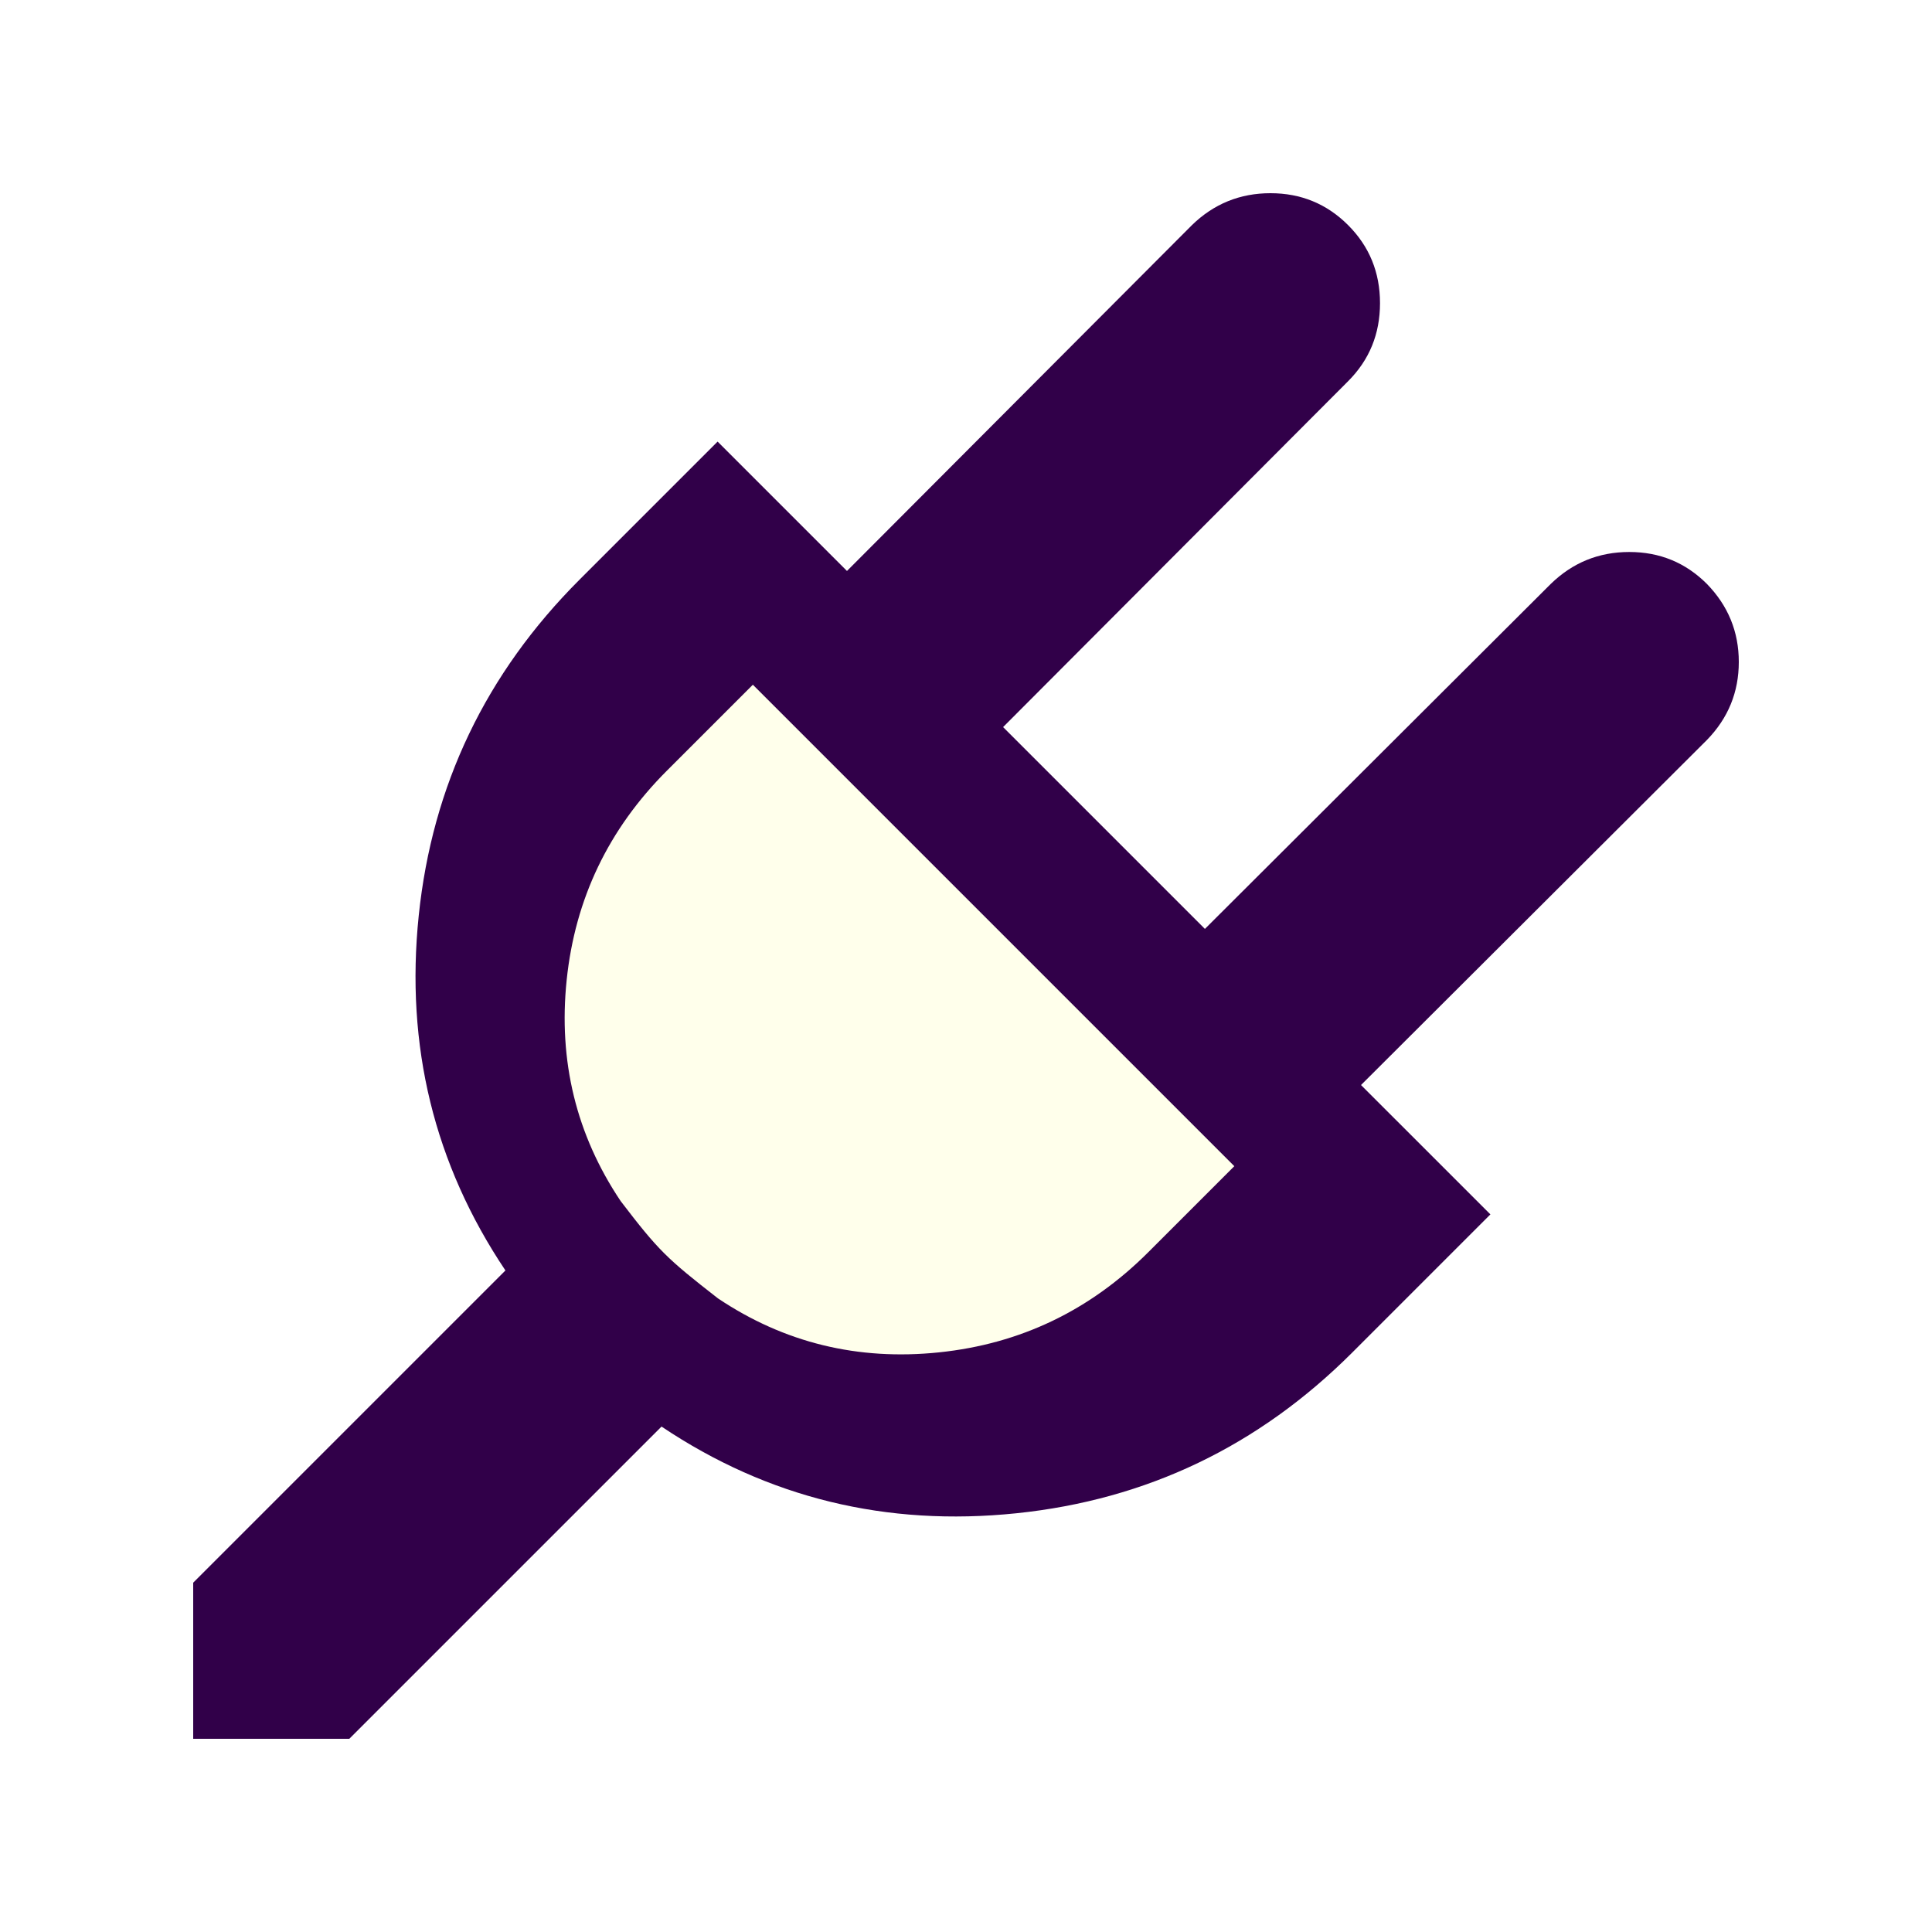
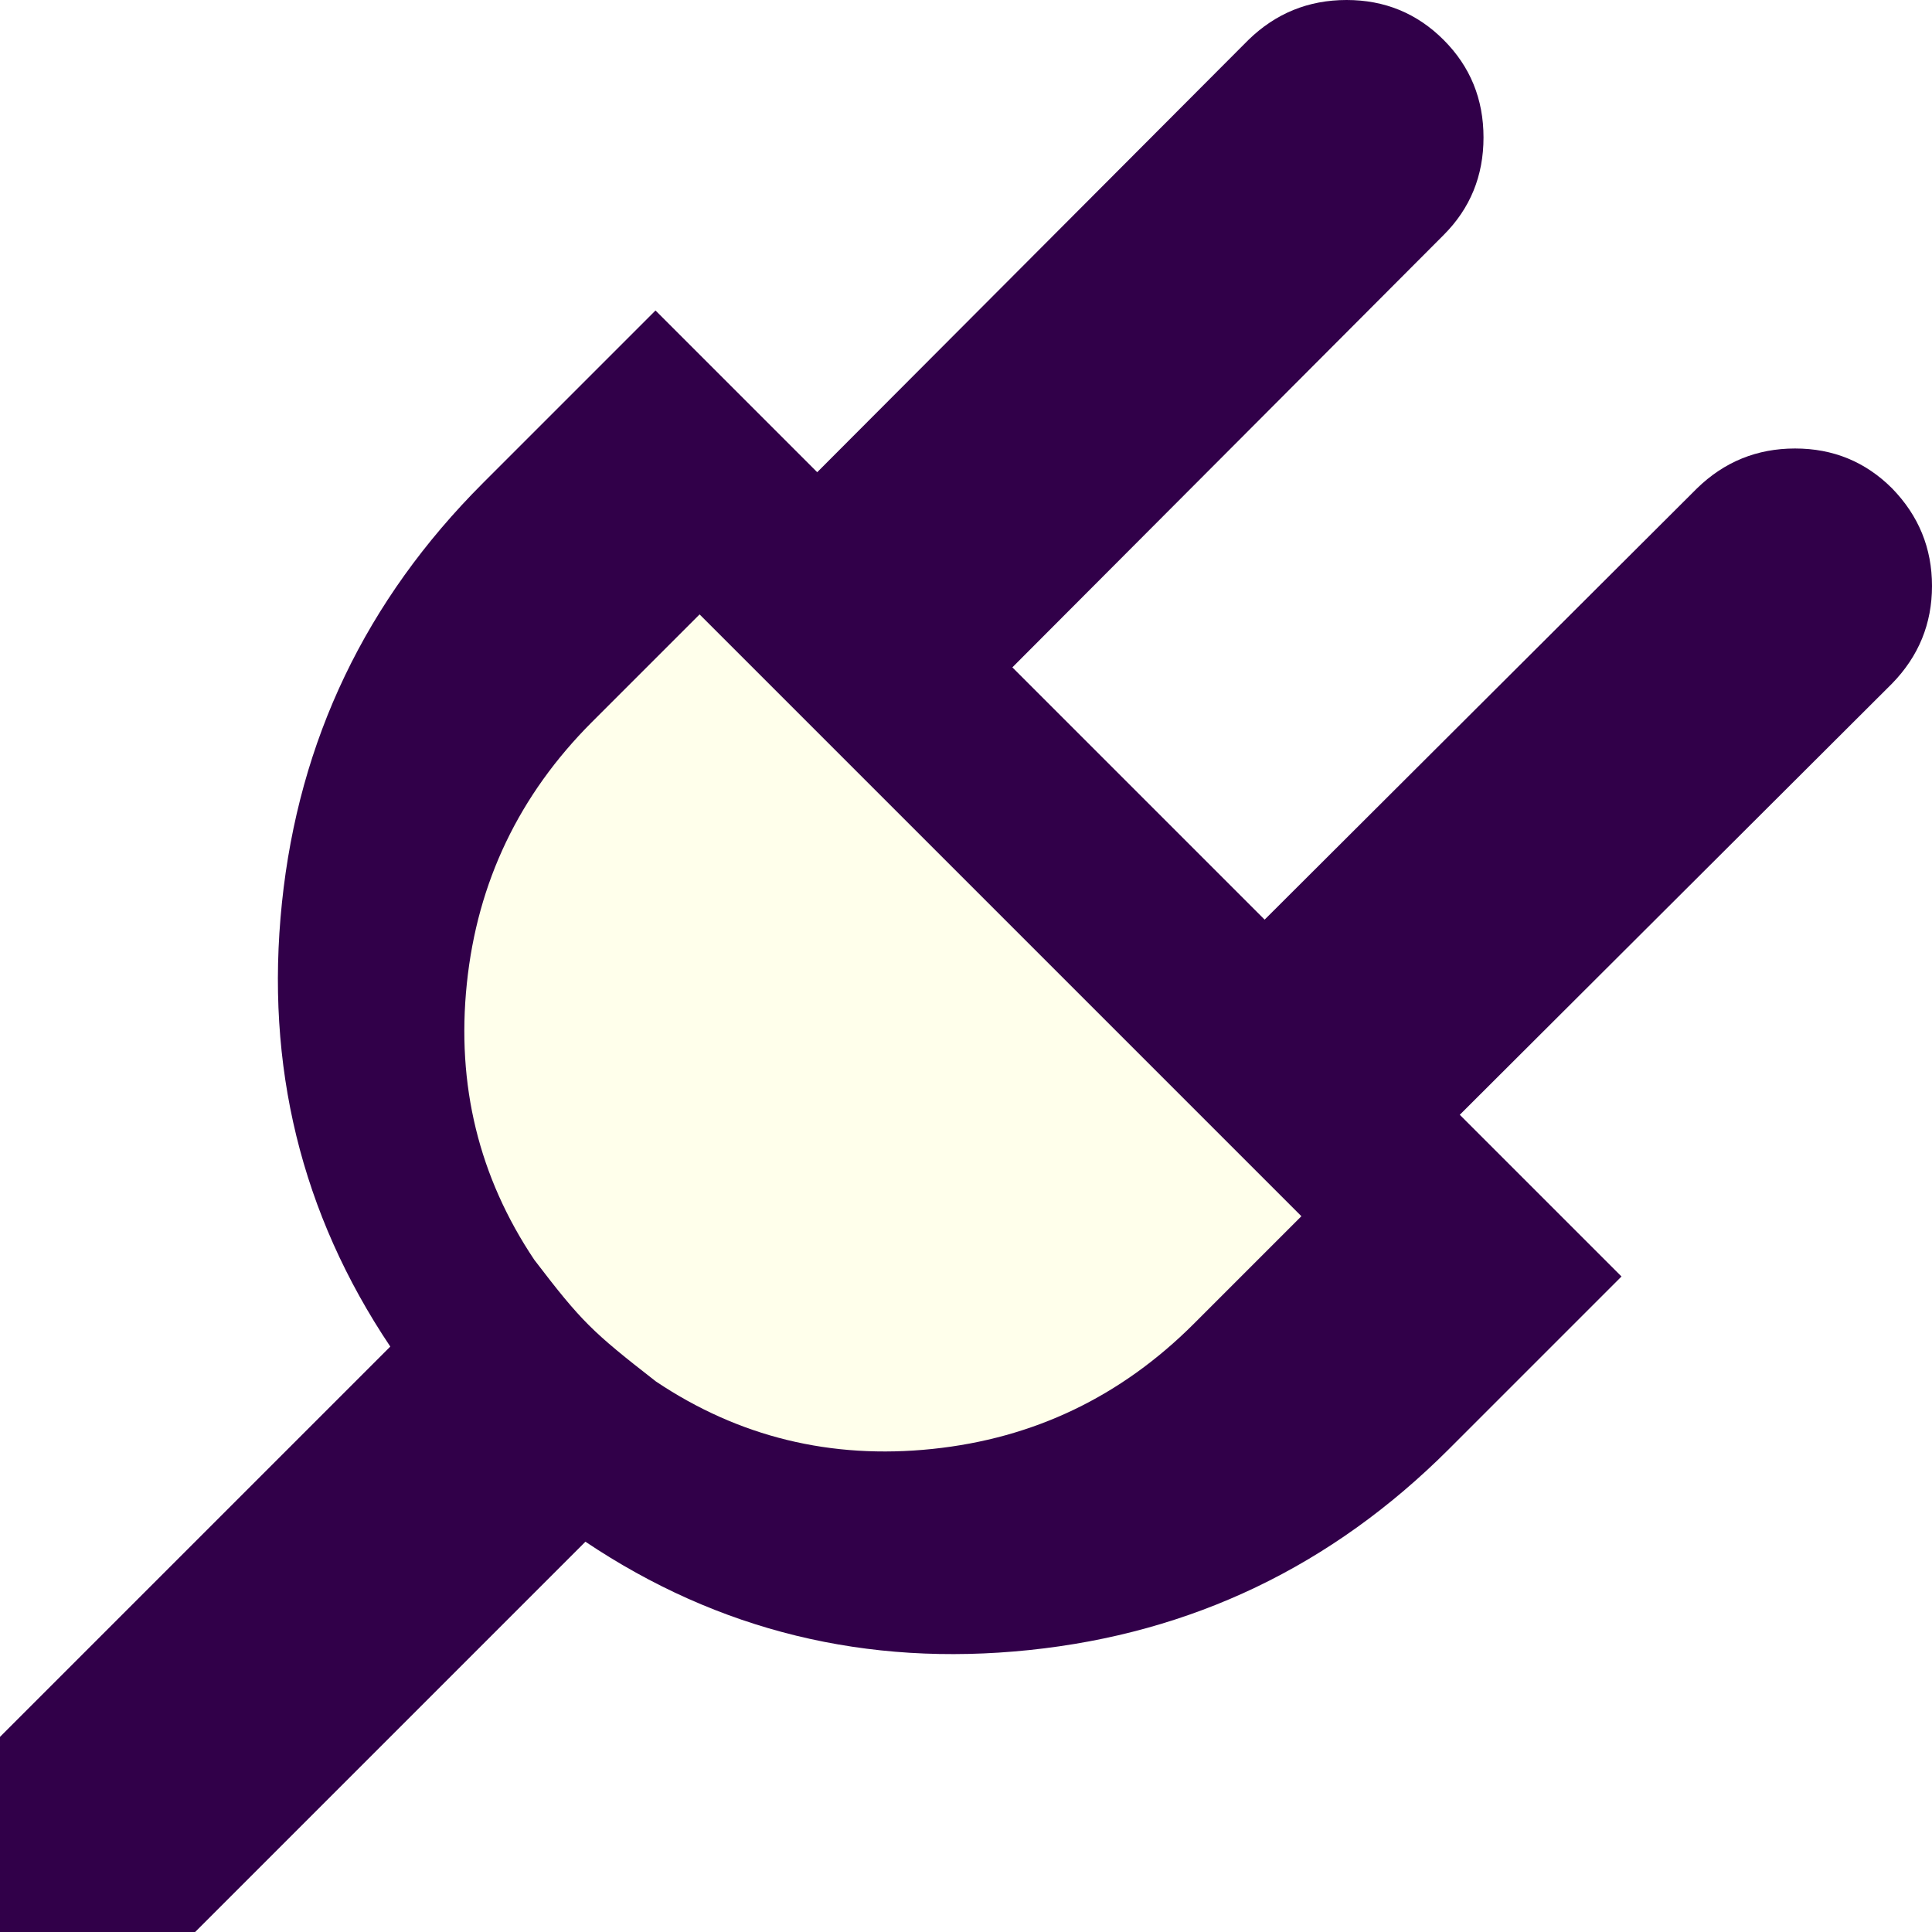
<svg xmlns="http://www.w3.org/2000/svg" width="100" height="100" viewBox="0 0 100 100" version="1.1" id="svg4">
  <defs id="defs8">
    <filter style="color-interpolation-filters:sRGB;" id="filter826">
      <feFlood flood-opacity="0.498" flood-color="rgb(0,0,0)" result="flood" id="feFlood816" />
      <feComposite in="flood" in2="SourceGraphic" operator="in" result="composite1" id="feComposite818" />
      <feGaussianBlur in="composite1" stdDeviation="4" result="blur" id="feGaussianBlur820" />
      <feOffset dx="5" dy="5" result="offset" id="feOffset822" />
      <feComposite in="SourceGraphic" in2="offset" operator="over" result="composite2" id="feComposite824" />
    </filter>
  </defs>
-   <path d="M 88.348,30.223 Q 90,31.92 90,34.263 q 0,2.344 -1.652,4.04 L 70.446,56.161 77.143,62.857 70,70 Q 62.723,77.277 52.612,78.326 42.5,79.375 34.241,73.839 L 18.08,90 H 10 V 81.92 L 26.161,65.759 Q 20.625,57.5 21.674,47.388 22.723,37.277 30,30 l 7.143,-7.143 6.696,6.696 17.857,-17.902 Q 63.393,10 65.759,10 q 2.366,0 4.018,1.652 1.652,1.652 1.652,4.04 0,2.388 -1.652,4.04 L 51.92,37.634 62.366,48.08 80.268,30.223 q 1.696,-1.652 4.062,-1.652 2.366,0 4.018,1.652 z" id="path2" style="stroke-width:0.045;fill:#310049;fill-opacity:1;" />
-   <path d="m 63.888,60.361 -4.45,4.45 c -3.022,3.022 -6.634,4.751 -10.833,5.187 -4.2,0.436 -8.015,-0.496 -11.445,-2.795 -2.645,-2.06 -3.073,-2.468 -5.034,-5.034 -2.299,-3.43 -3.231,-7.245 -2.795,-11.445 0.436,-4.2 2.165,-7.811 5.187,-10.833 l 4.45,-4.45 z" id="path2-3" style="fill:#ffffeb;fill-opacity:1;stroke-width:0.045" />
+   <g id="g16" transform="matrix(1.25,0,0,1.25,-12.5,-12.5)" style="stroke-width:0.8">
+     <path d="M 88.348,30.223 Q 90,31.92 90,34.263 q 0,2.344 -1.652,4.04 L 70.446,56.161 77.143,62.857 70,70 Q 62.723,77.277 52.612,78.326 42.5,79.375 34.241,73.839 L 18.08,90 H 10 V 81.92 L 26.161,65.759 Q 20.625,57.5 21.674,47.388 22.723,37.277 30,30 l 7.143,-7.143 6.696,6.696 17.857,-17.902 Q 63.393,10 65.759,10 q 2.366,0 4.018,1.652 1.652,1.652 1.652,4.04 0,2.388 -1.652,4.04 L 51.92,37.634 62.366,48.08 80.268,30.223 q 1.696,-1.652 4.062,-1.652 2.366,0 4.018,1.652 z" id="path2" style="fill:#310049;fill-opacity:1;stroke-width:0.036" />
+     <path d="m 63.888,60.361 -4.45,4.45 c -3.022,3.022 -6.634,4.751 -10.833,5.187 -4.2,0.436 -8.015,-0.496 -11.445,-2.795 -2.645,-2.06 -3.073,-2.468 -5.034,-5.034 -2.299,-3.43 -3.231,-7.245 -2.795,-11.445 0.436,-4.2 2.165,-7.811 5.187,-10.833 l 4.45,-4.45 z" id="path2-3" style="fill:#ffffeb;fill-opacity:1;stroke-width:0.036" />
+   </g>
</svg>
